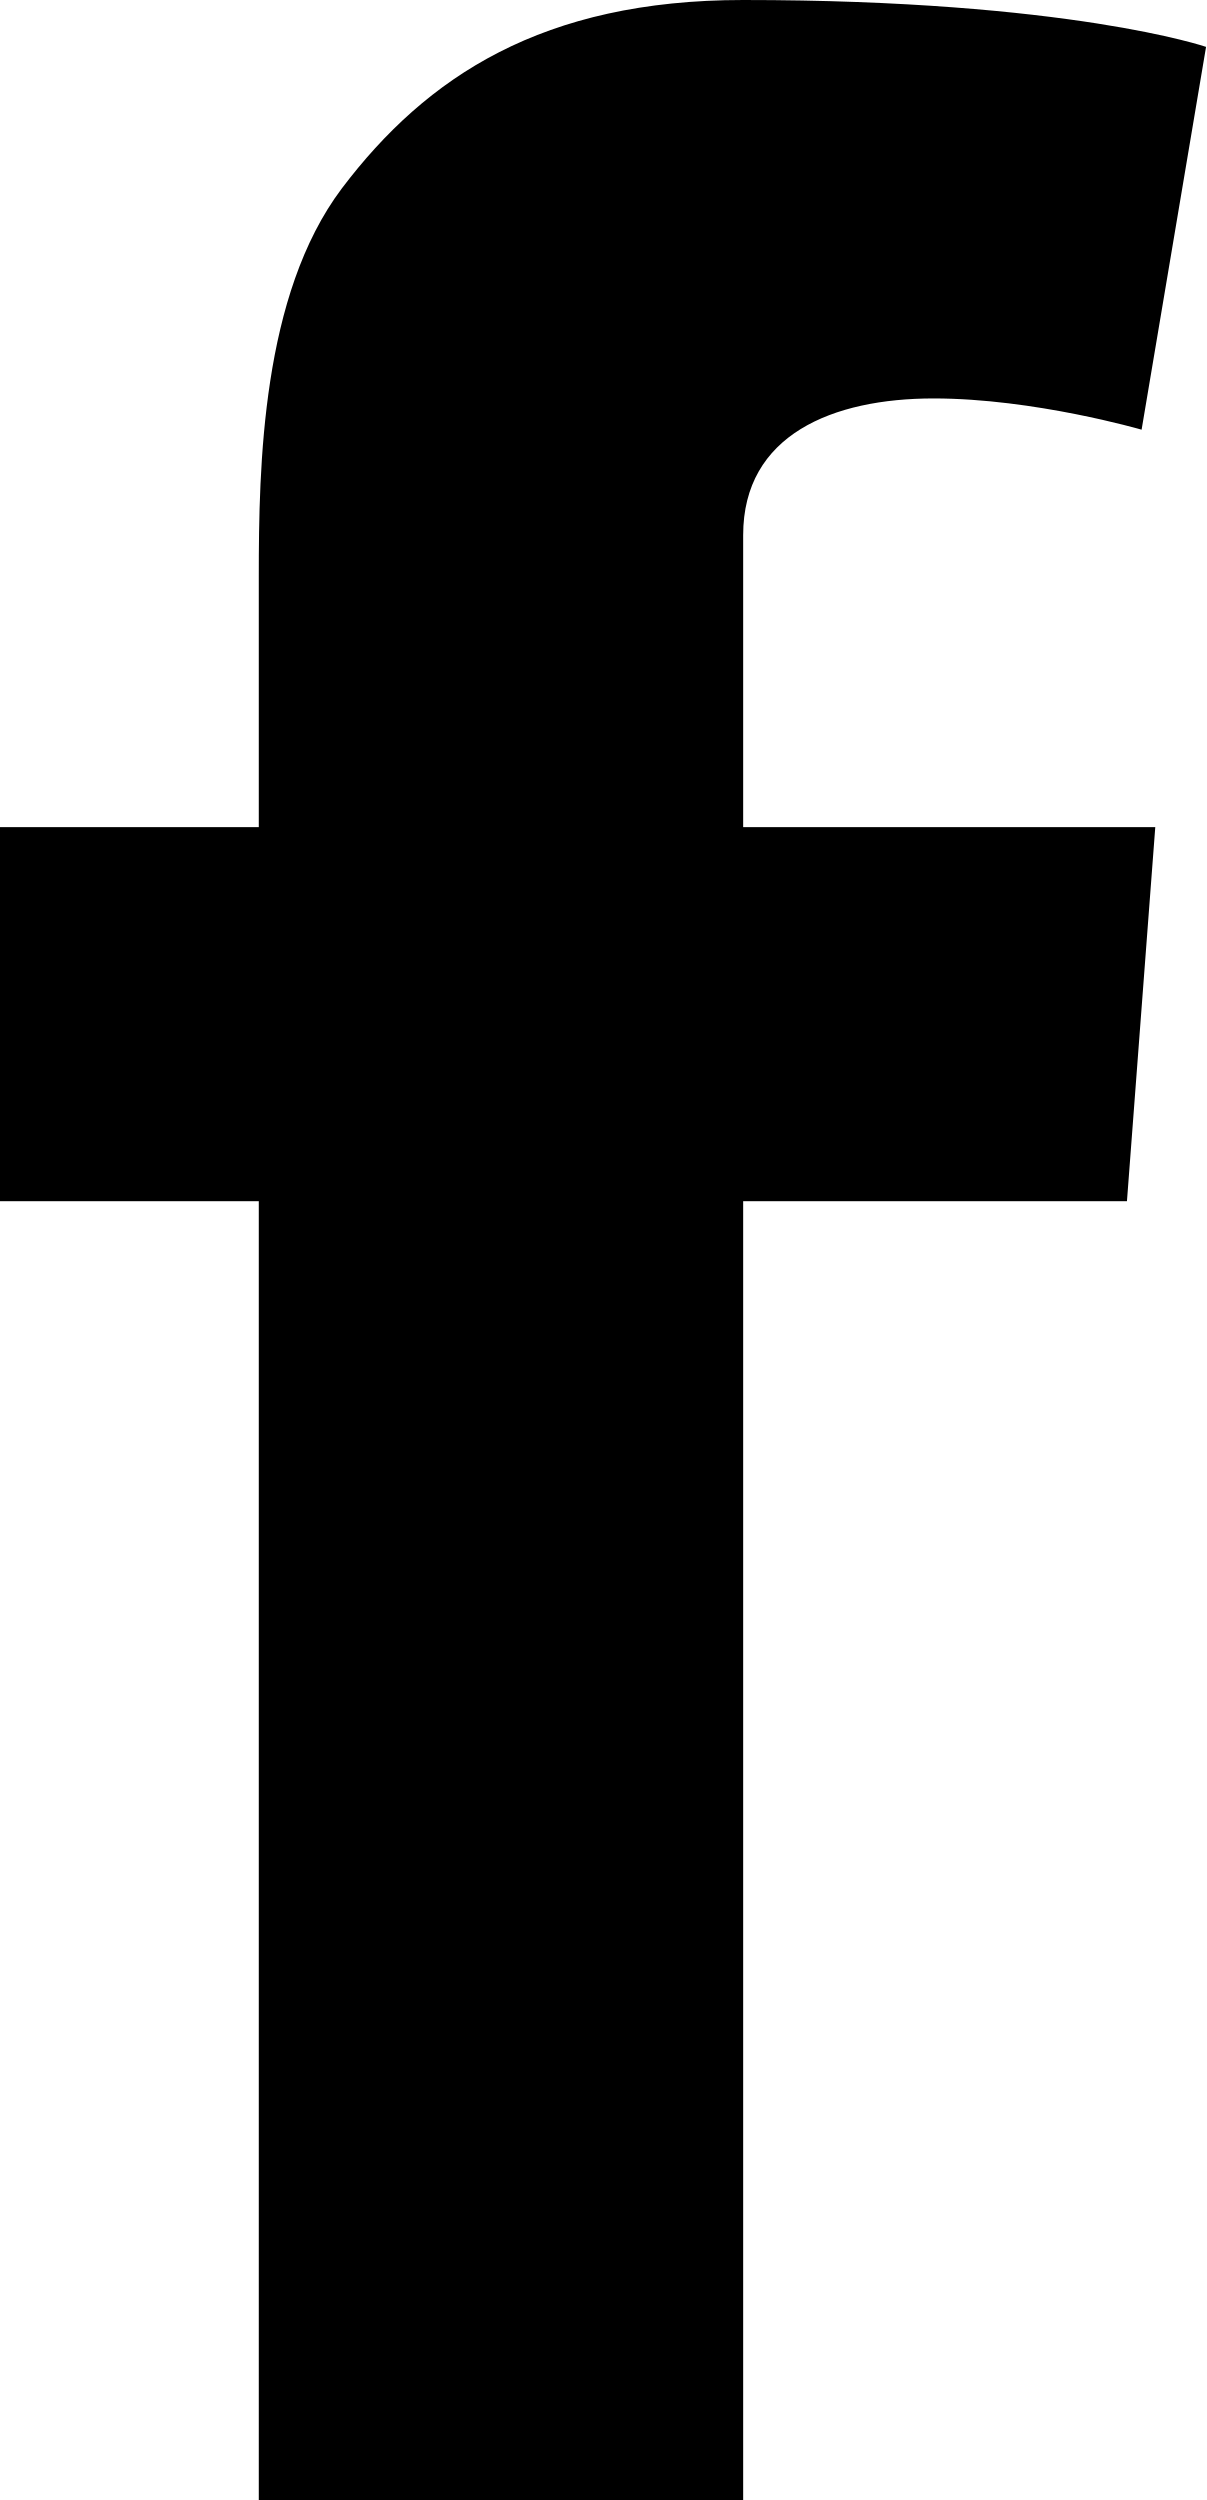
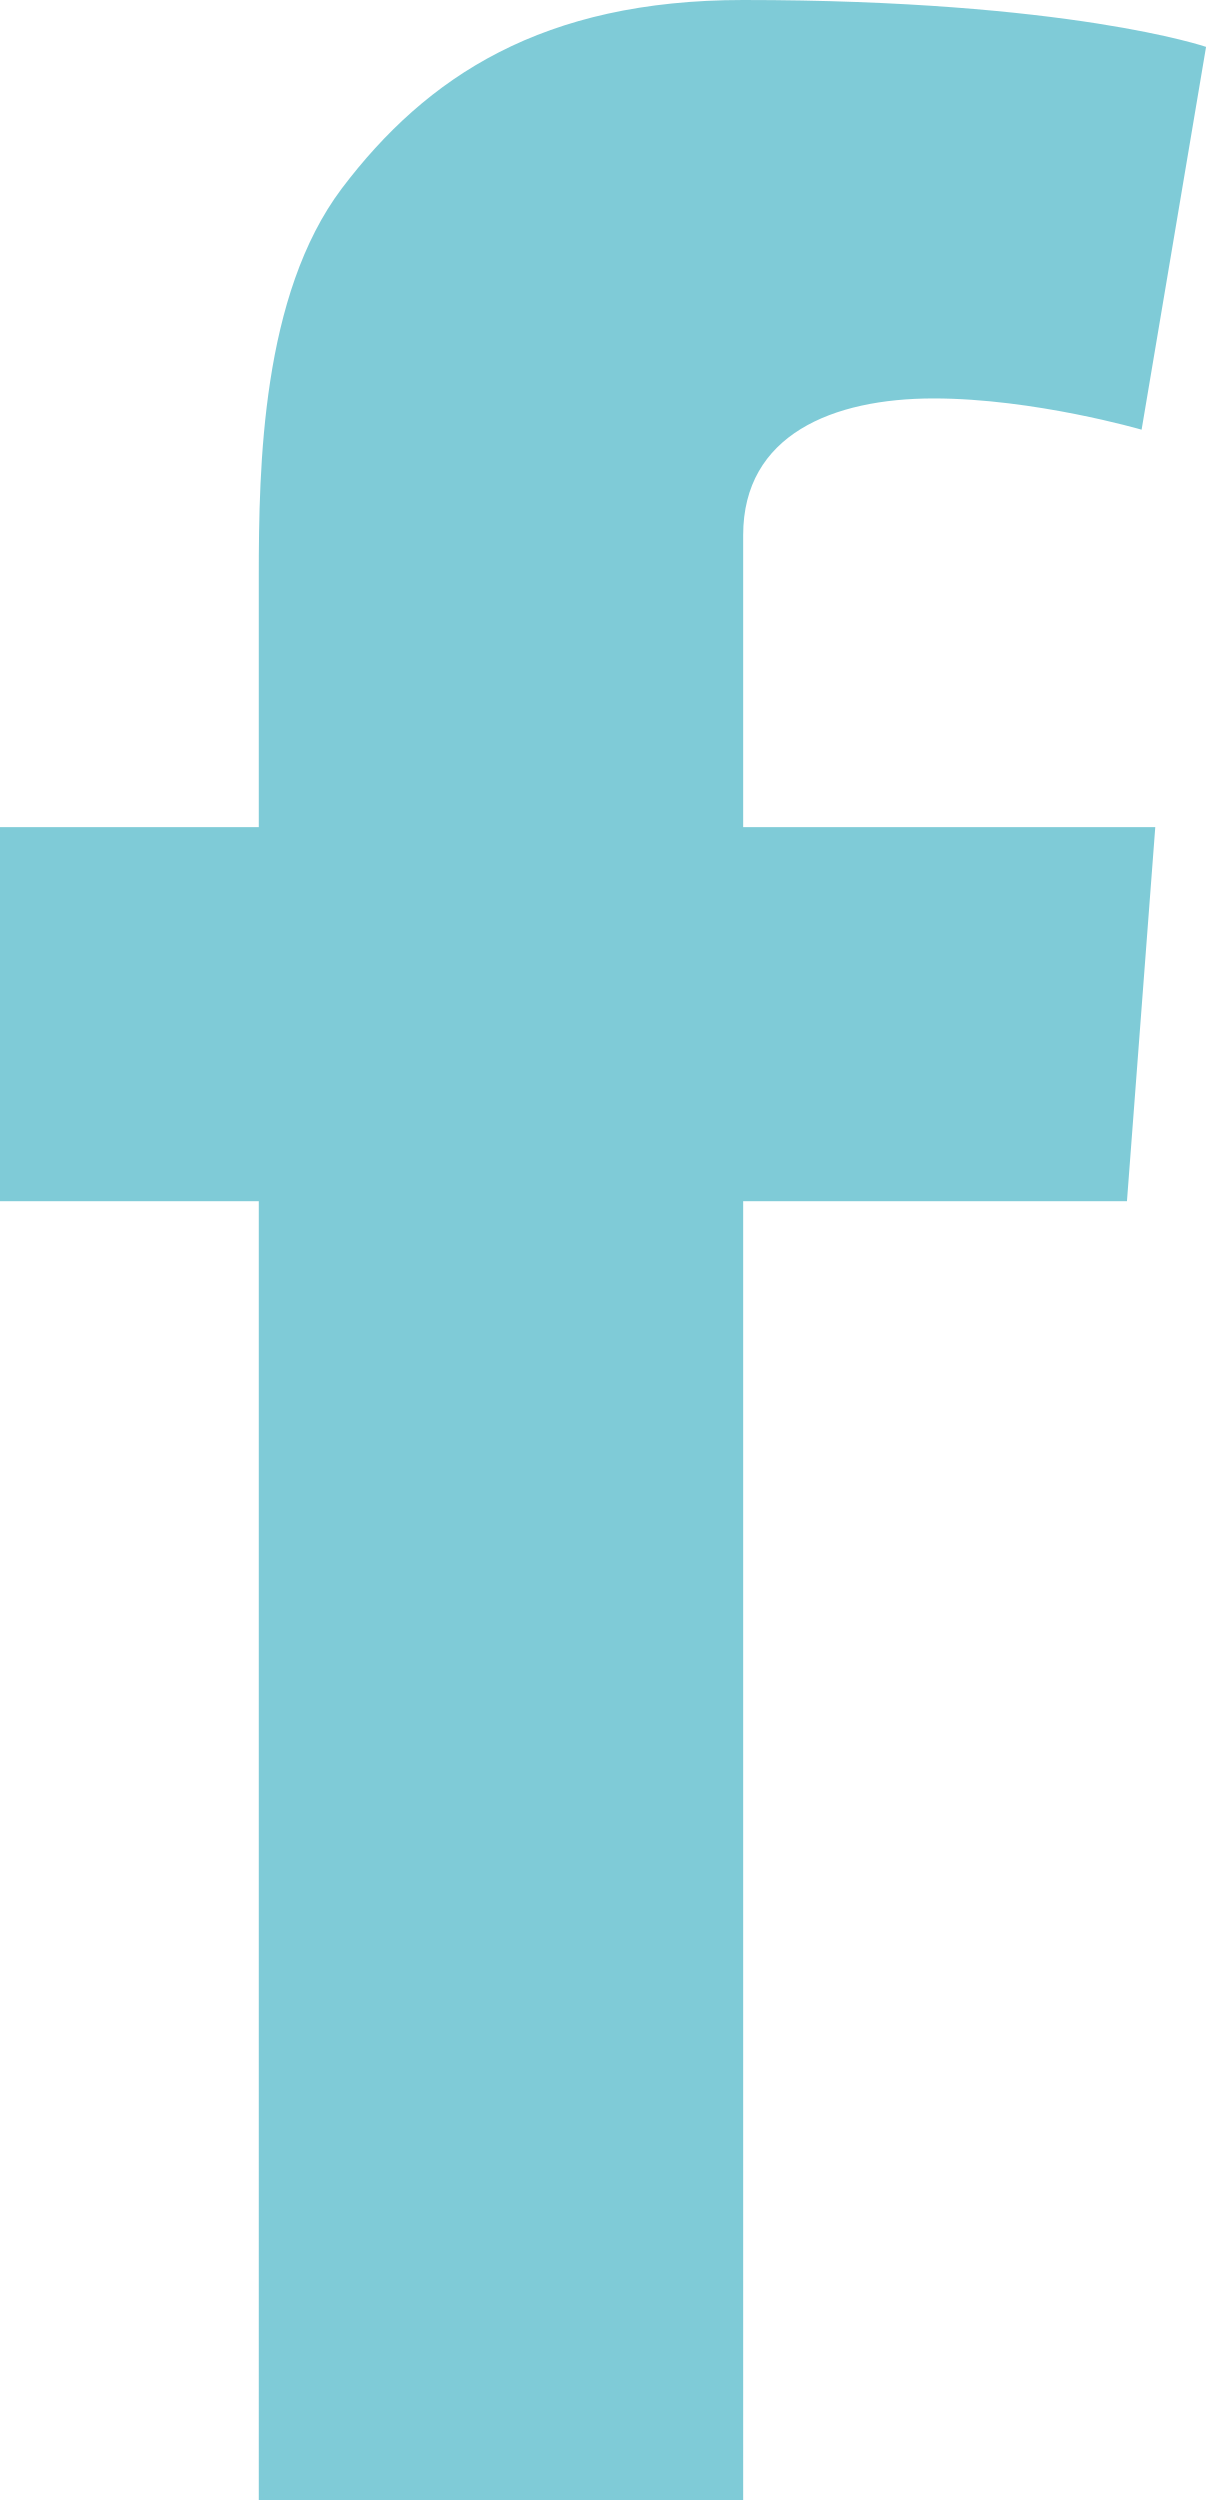
- <svg xmlns="http://www.w3.org/2000/svg" fill="#000000" height="60px" version="1.1" id="Layer_1" viewBox="-337 273 123.5 256" xml:space="preserve">
+ <svg xmlns="http://www.w3.org/2000/svg" fill="#7FCBD7" height="60px" version="1.1" id="Layer_1" viewBox="-337 273 123.5 256" xml:space="preserve">
  <path d="M-260.9,327.8c0-10.3,9.2-14,19.5-14c10.3,0,21.3,3.2,21.3,3.2l6.6-39.2c0,0-14-4.8-47.4-4.8c-20.5,0-32.4,7.8-41.1,19.3  c-8.2,10.9-8.5,28.4-8.5,39.7v25.7H-337V396h26.5v133h49.6V396h39.3l2.9-38.3h-42.2V327.8z" />
</svg>
